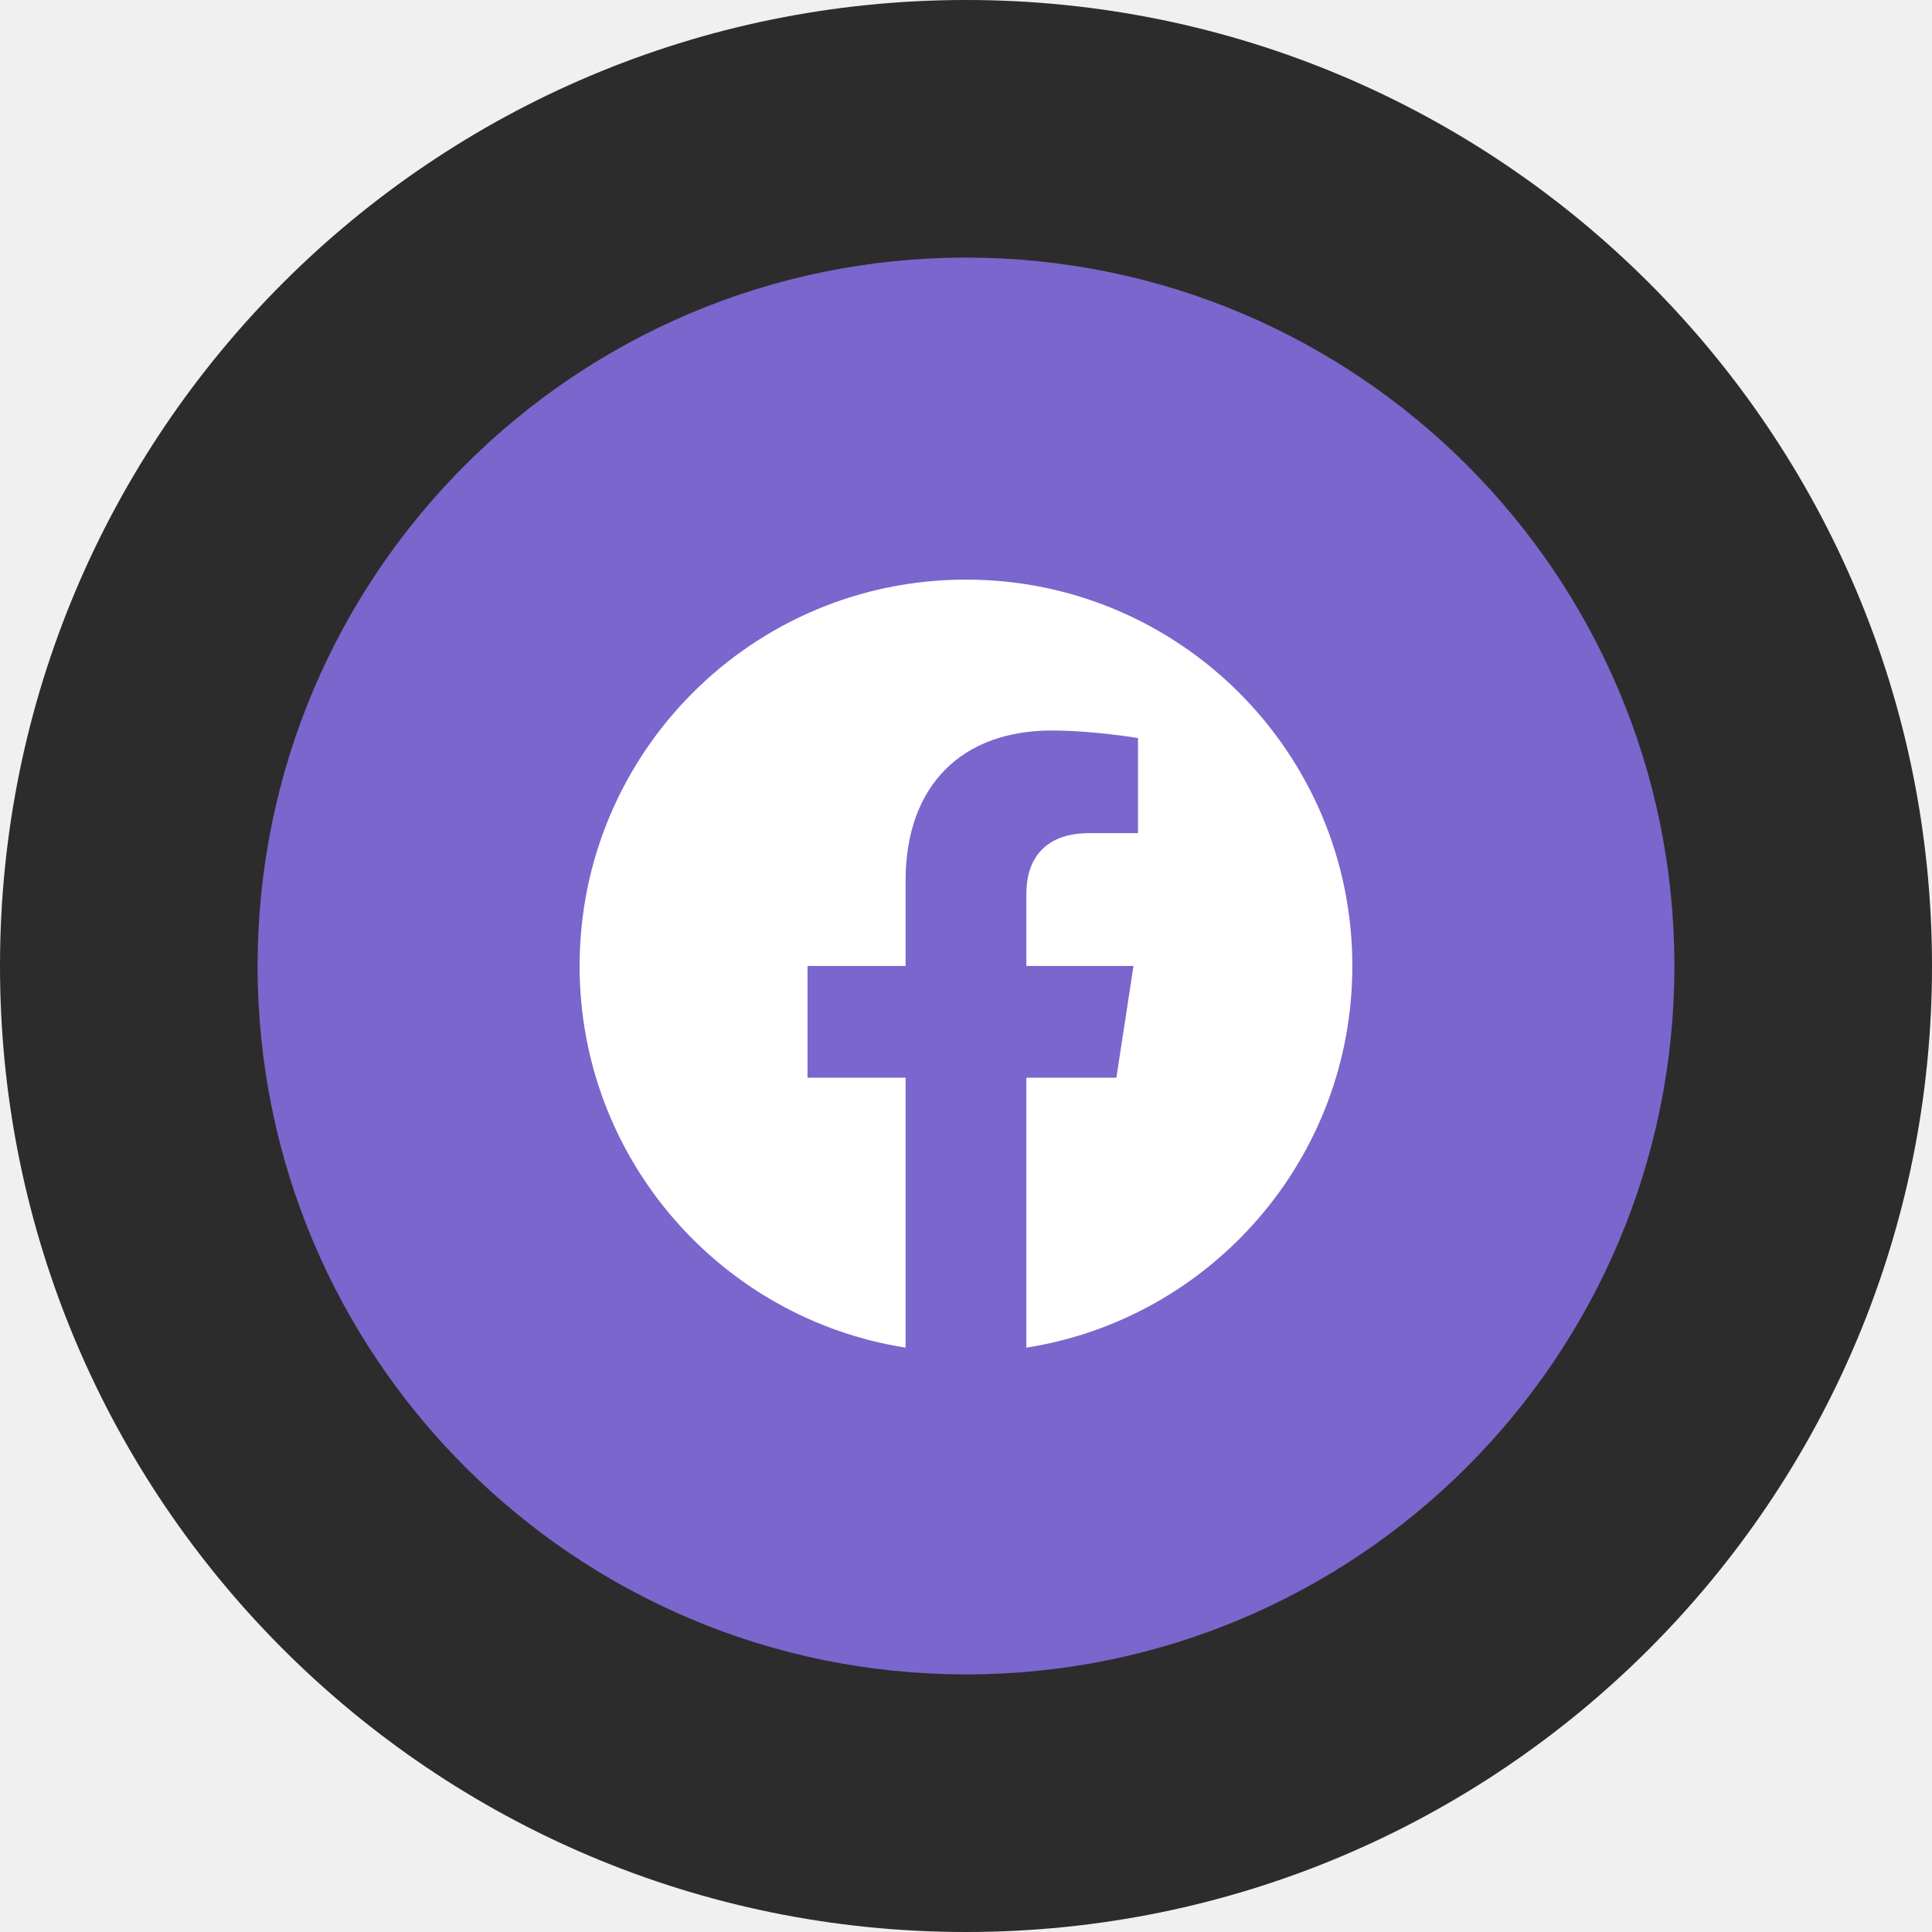
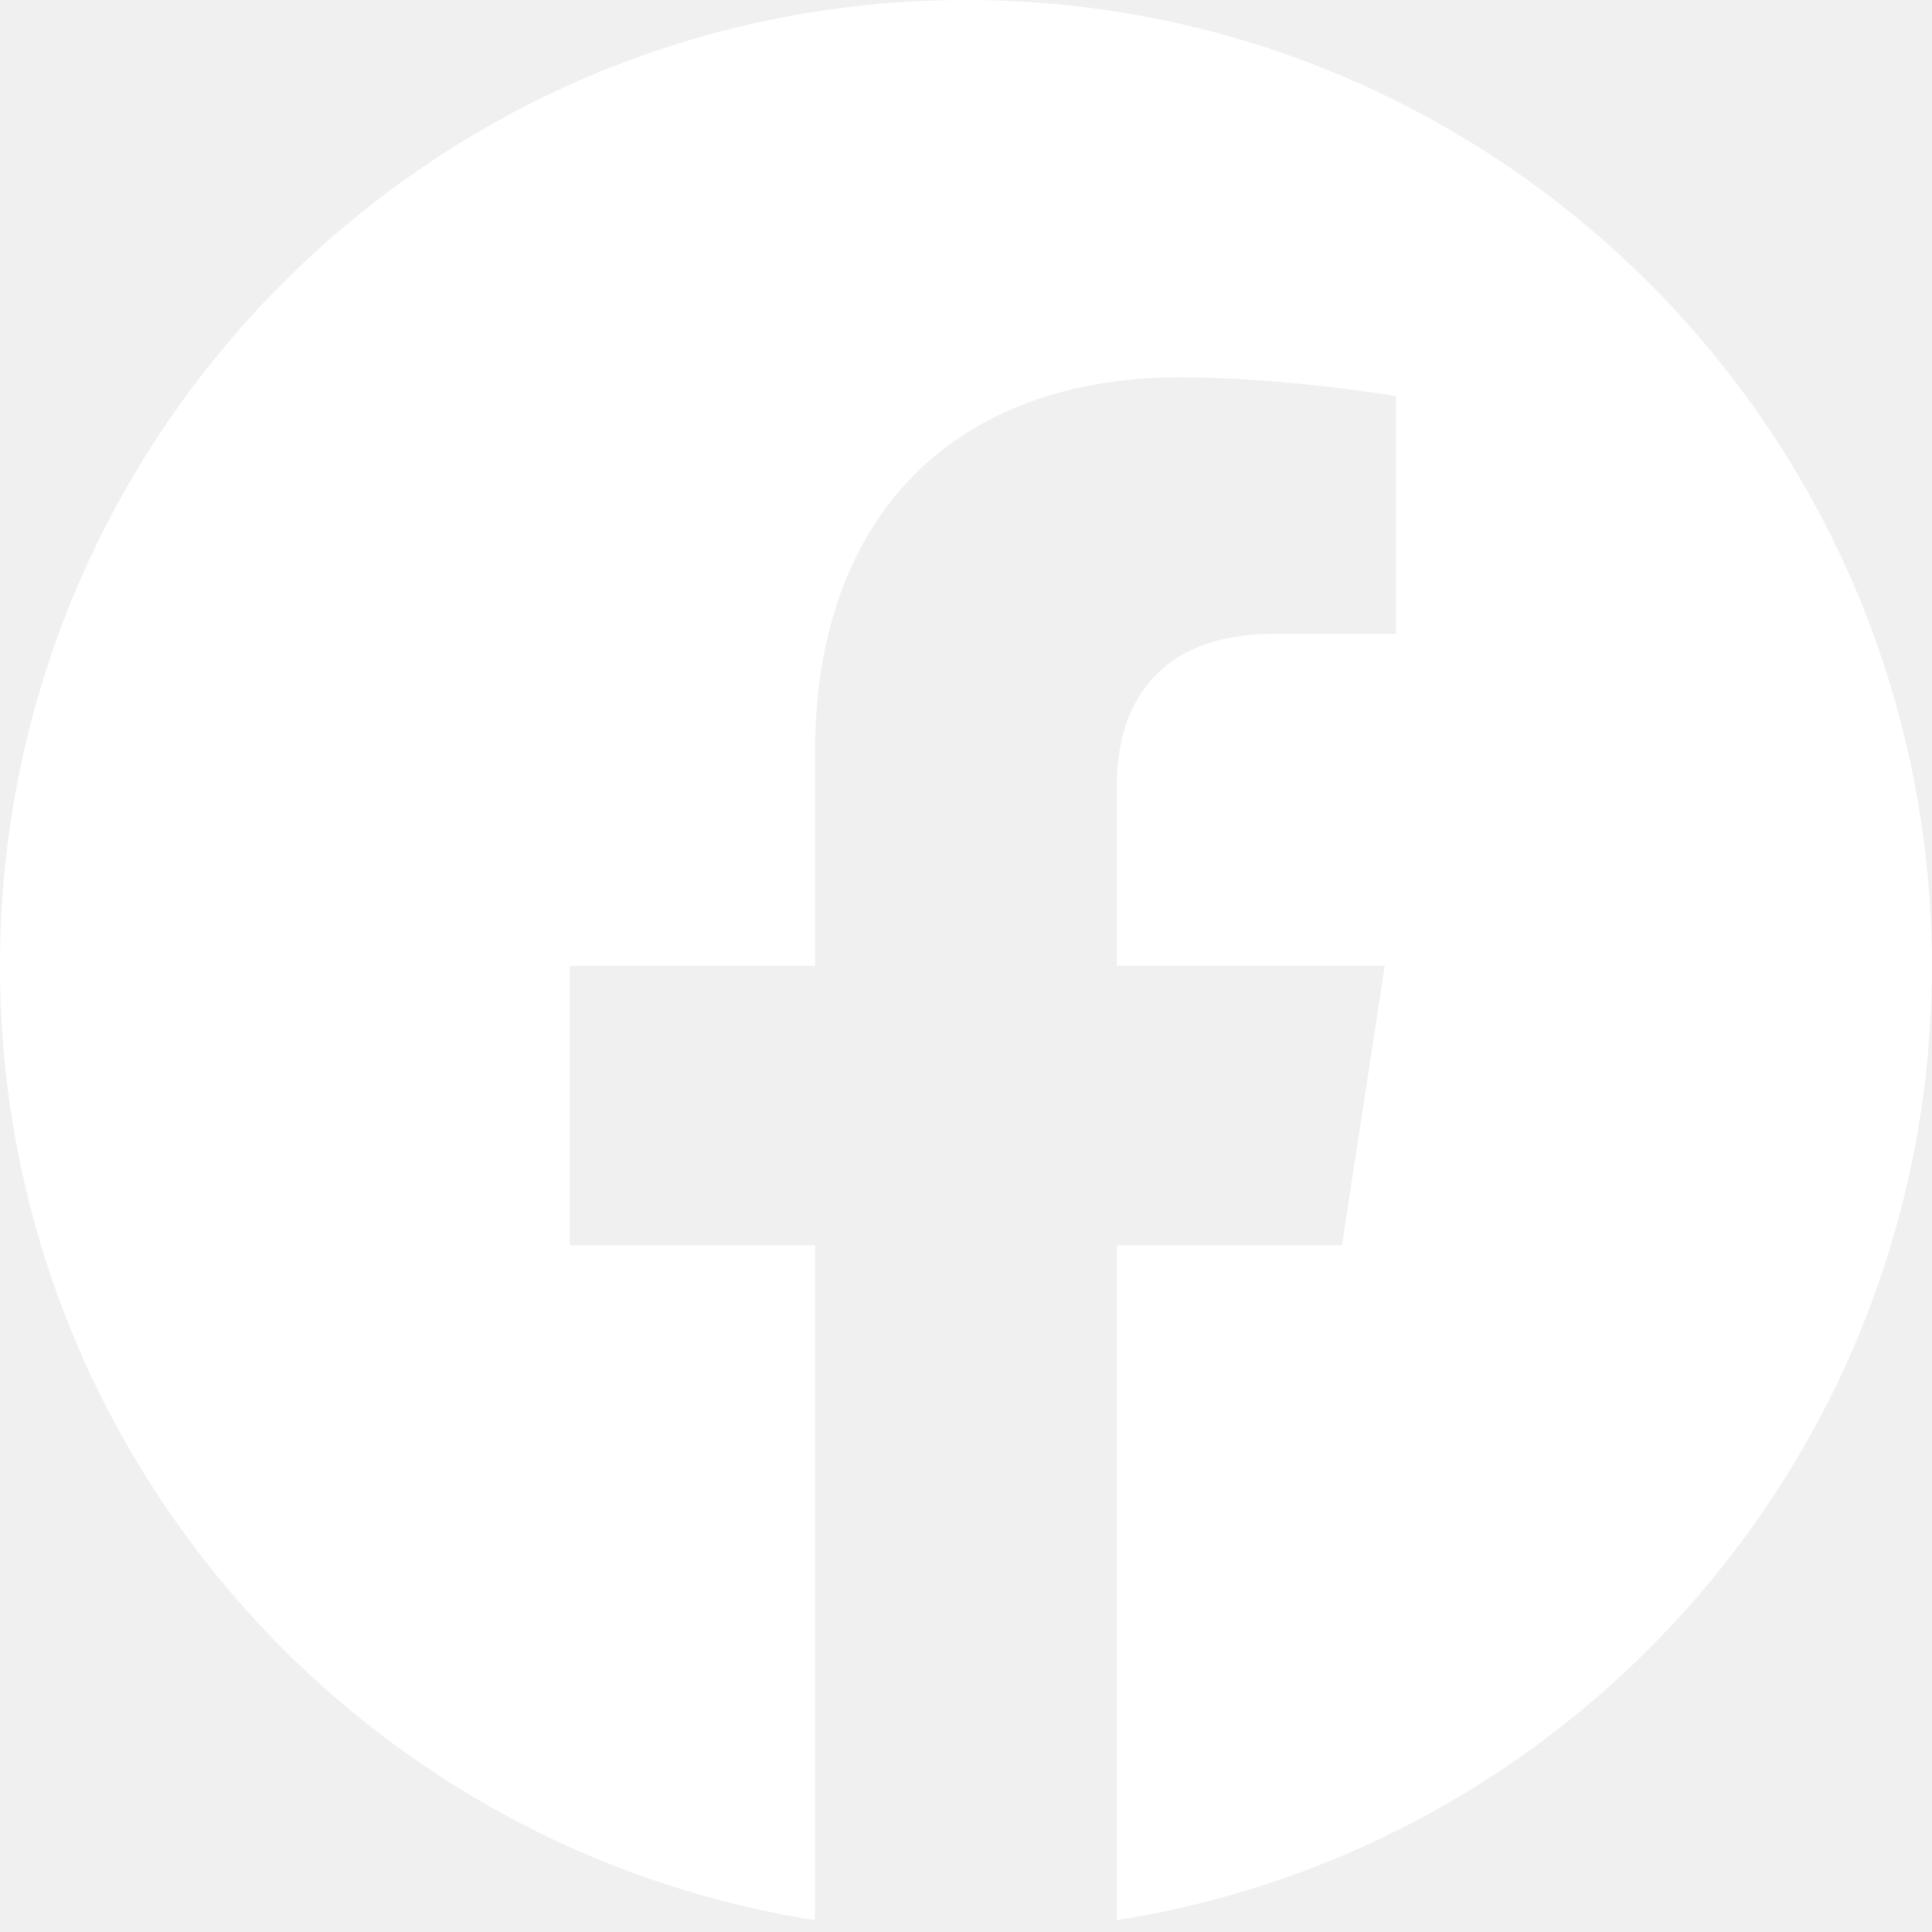
- <svg xmlns="http://www.w3.org/2000/svg" width="60" height="60" viewBox="0 0 60 60" fill="none">
-   <circle cx="30" cy="30" r="30" fill="#2C2C2C" />
-   <circle cx="30" cy="30" r="22" fill="#7A66CC" />
-   <path d="M41.998 29.999C41.998 23.372 36.626 18 29.999 18C23.372 18 18 23.372 18 29.999C18 35.988 22.388 40.952 28.124 41.852V33.468H25.078V29.999H28.124V27.355C28.124 24.348 29.916 22.687 32.656 22.687C33.969 22.687 35.342 22.922 35.342 22.922V25.874H33.829C32.339 25.874 31.874 26.799 31.874 27.748V29.999H35.202L34.67 33.468H31.874V41.852C37.61 40.952 41.998 35.988 41.998 29.999Z" fill="white" />
+ <svg xmlns="http://www.w3.org/2000/svg" width="24" height="24" viewBox="0 0 24 24" fill="none">
+   <path d="M23.998 11.999C23.998 5.372 18.626 0 11.999 0C5.372 0 0 5.372 0 11.999C0 17.988 4.388 22.952 10.124 23.852V15.468H7.078V11.999H10.124V9.356C10.124 6.348 11.916 4.687 14.656 4.687C15.969 4.687 17.342 4.921 17.342 4.921V7.874H15.829C14.339 7.874 13.874 8.799 13.874 9.748V11.999H17.202L16.67 15.468H13.874V23.852C19.61 22.952 23.998 17.988 23.998 11.999Z" fill="white" />
</svg>
